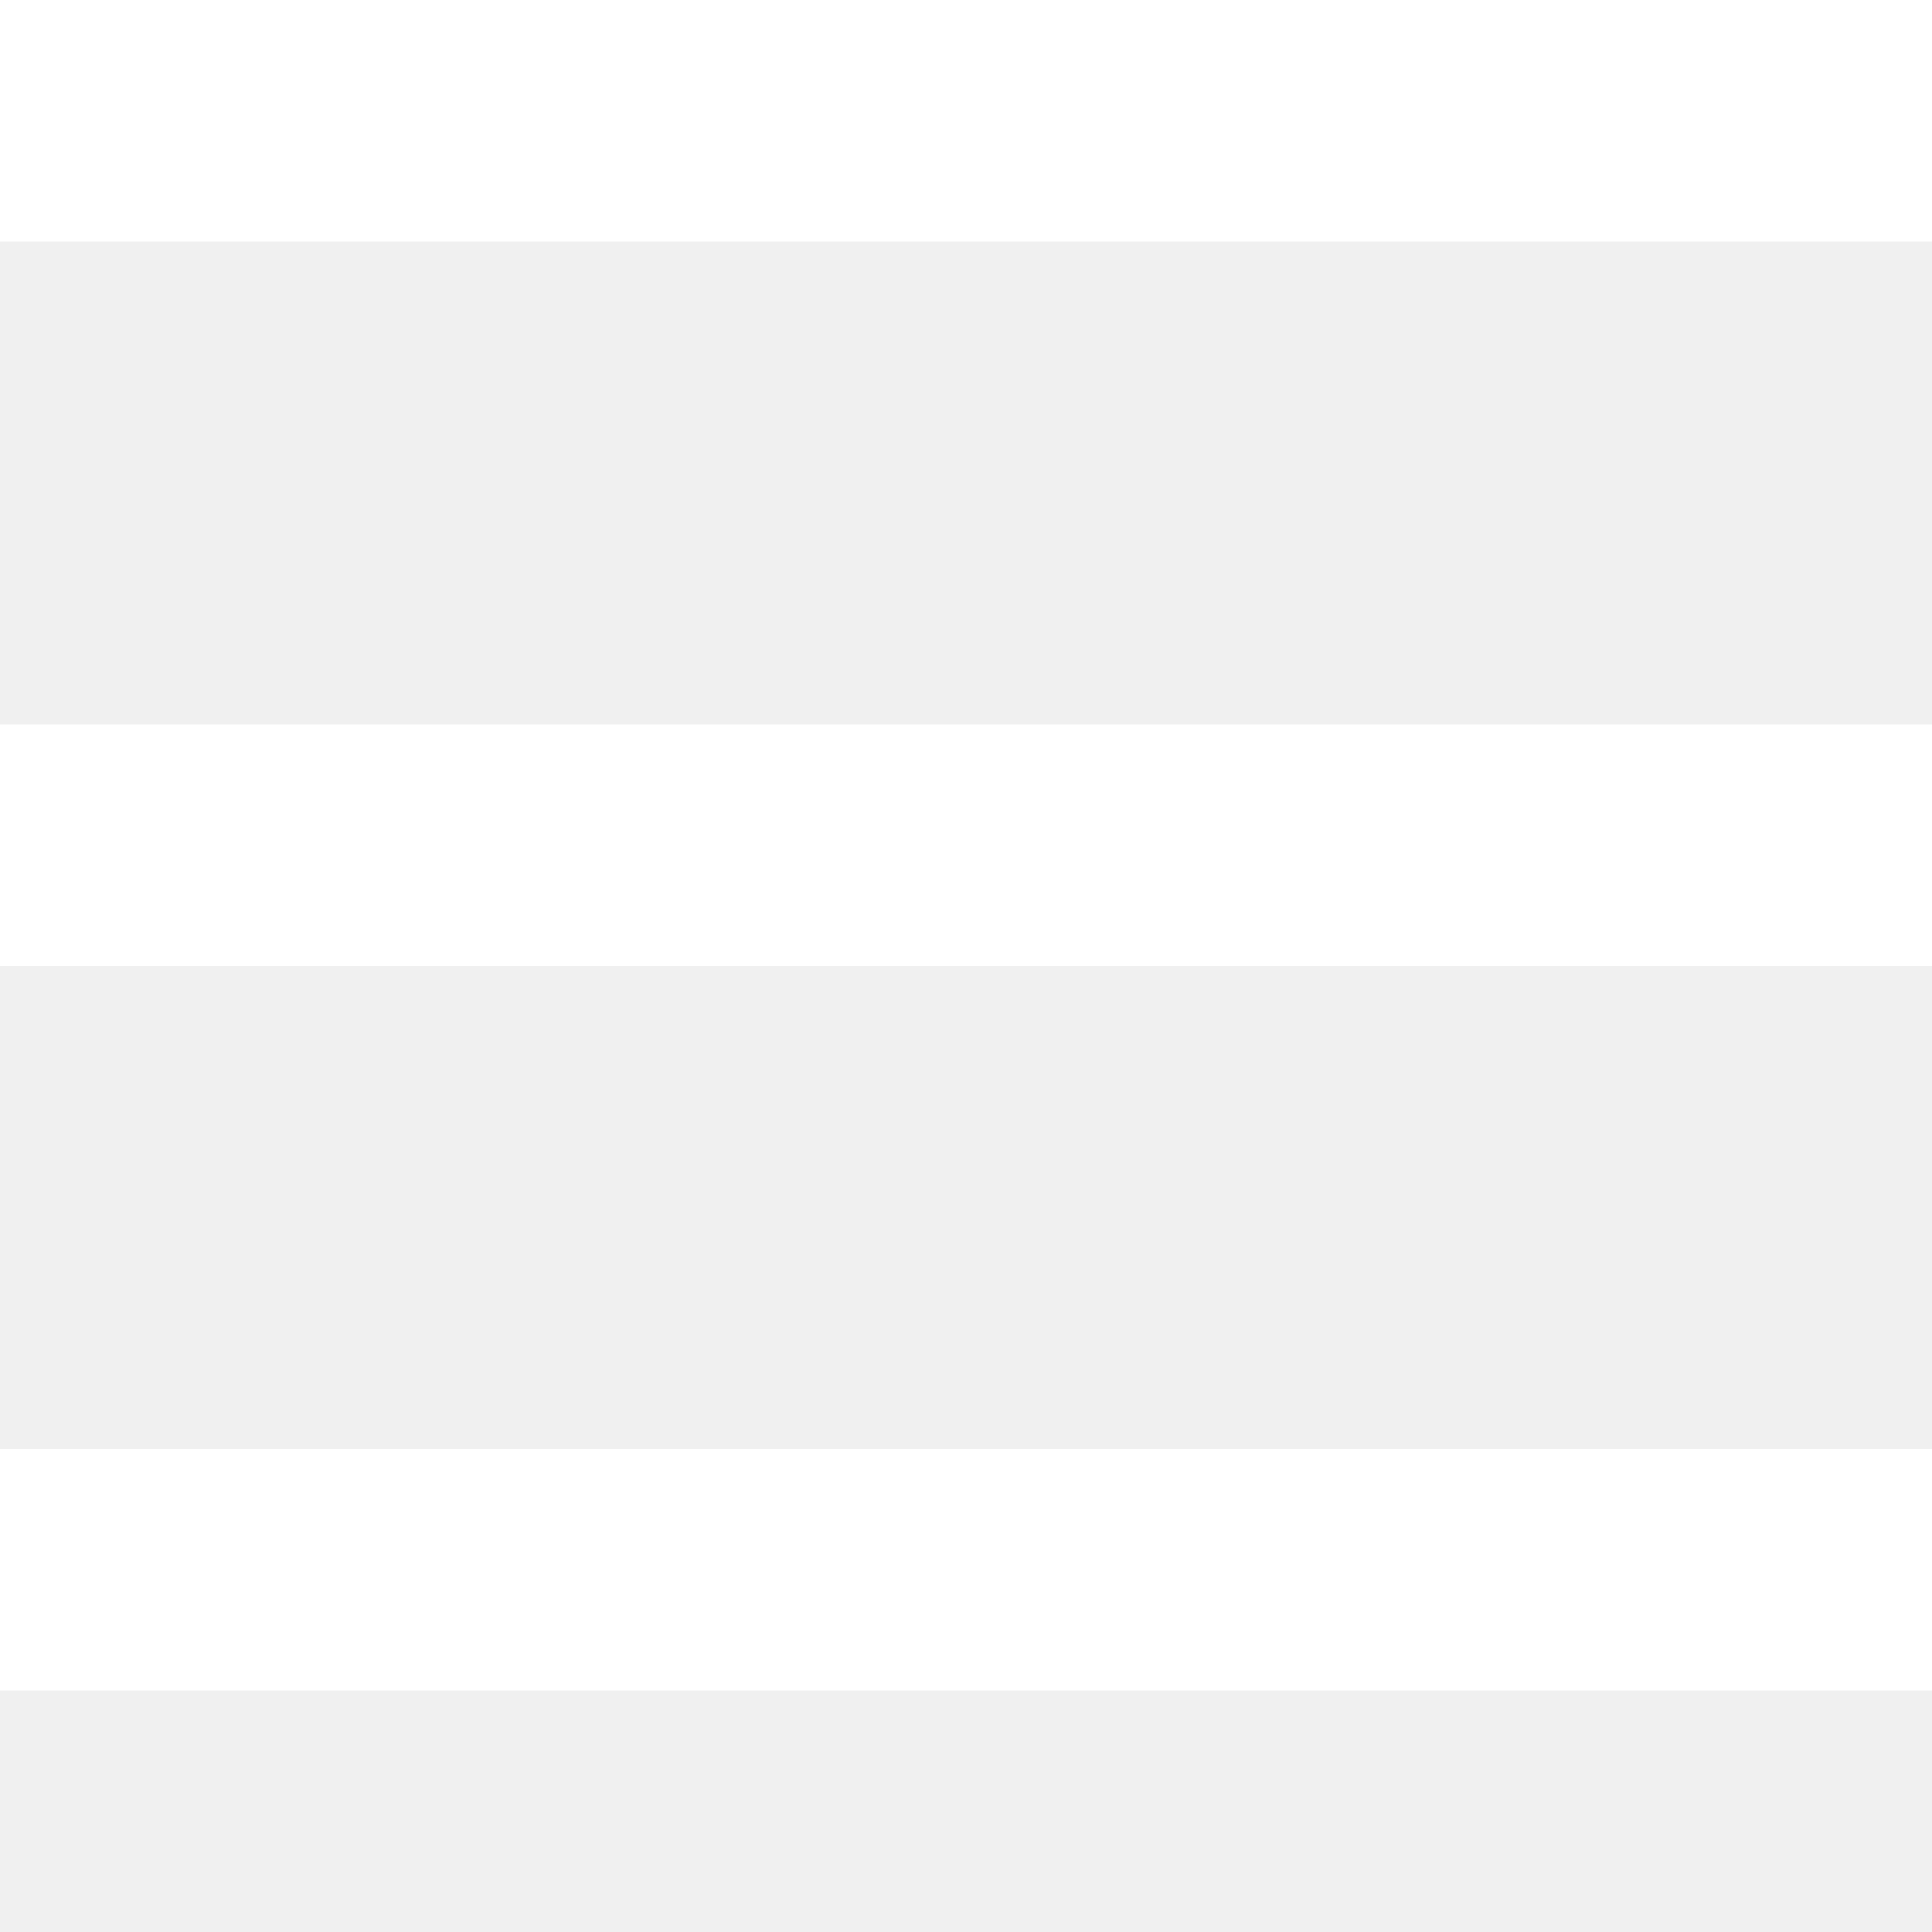
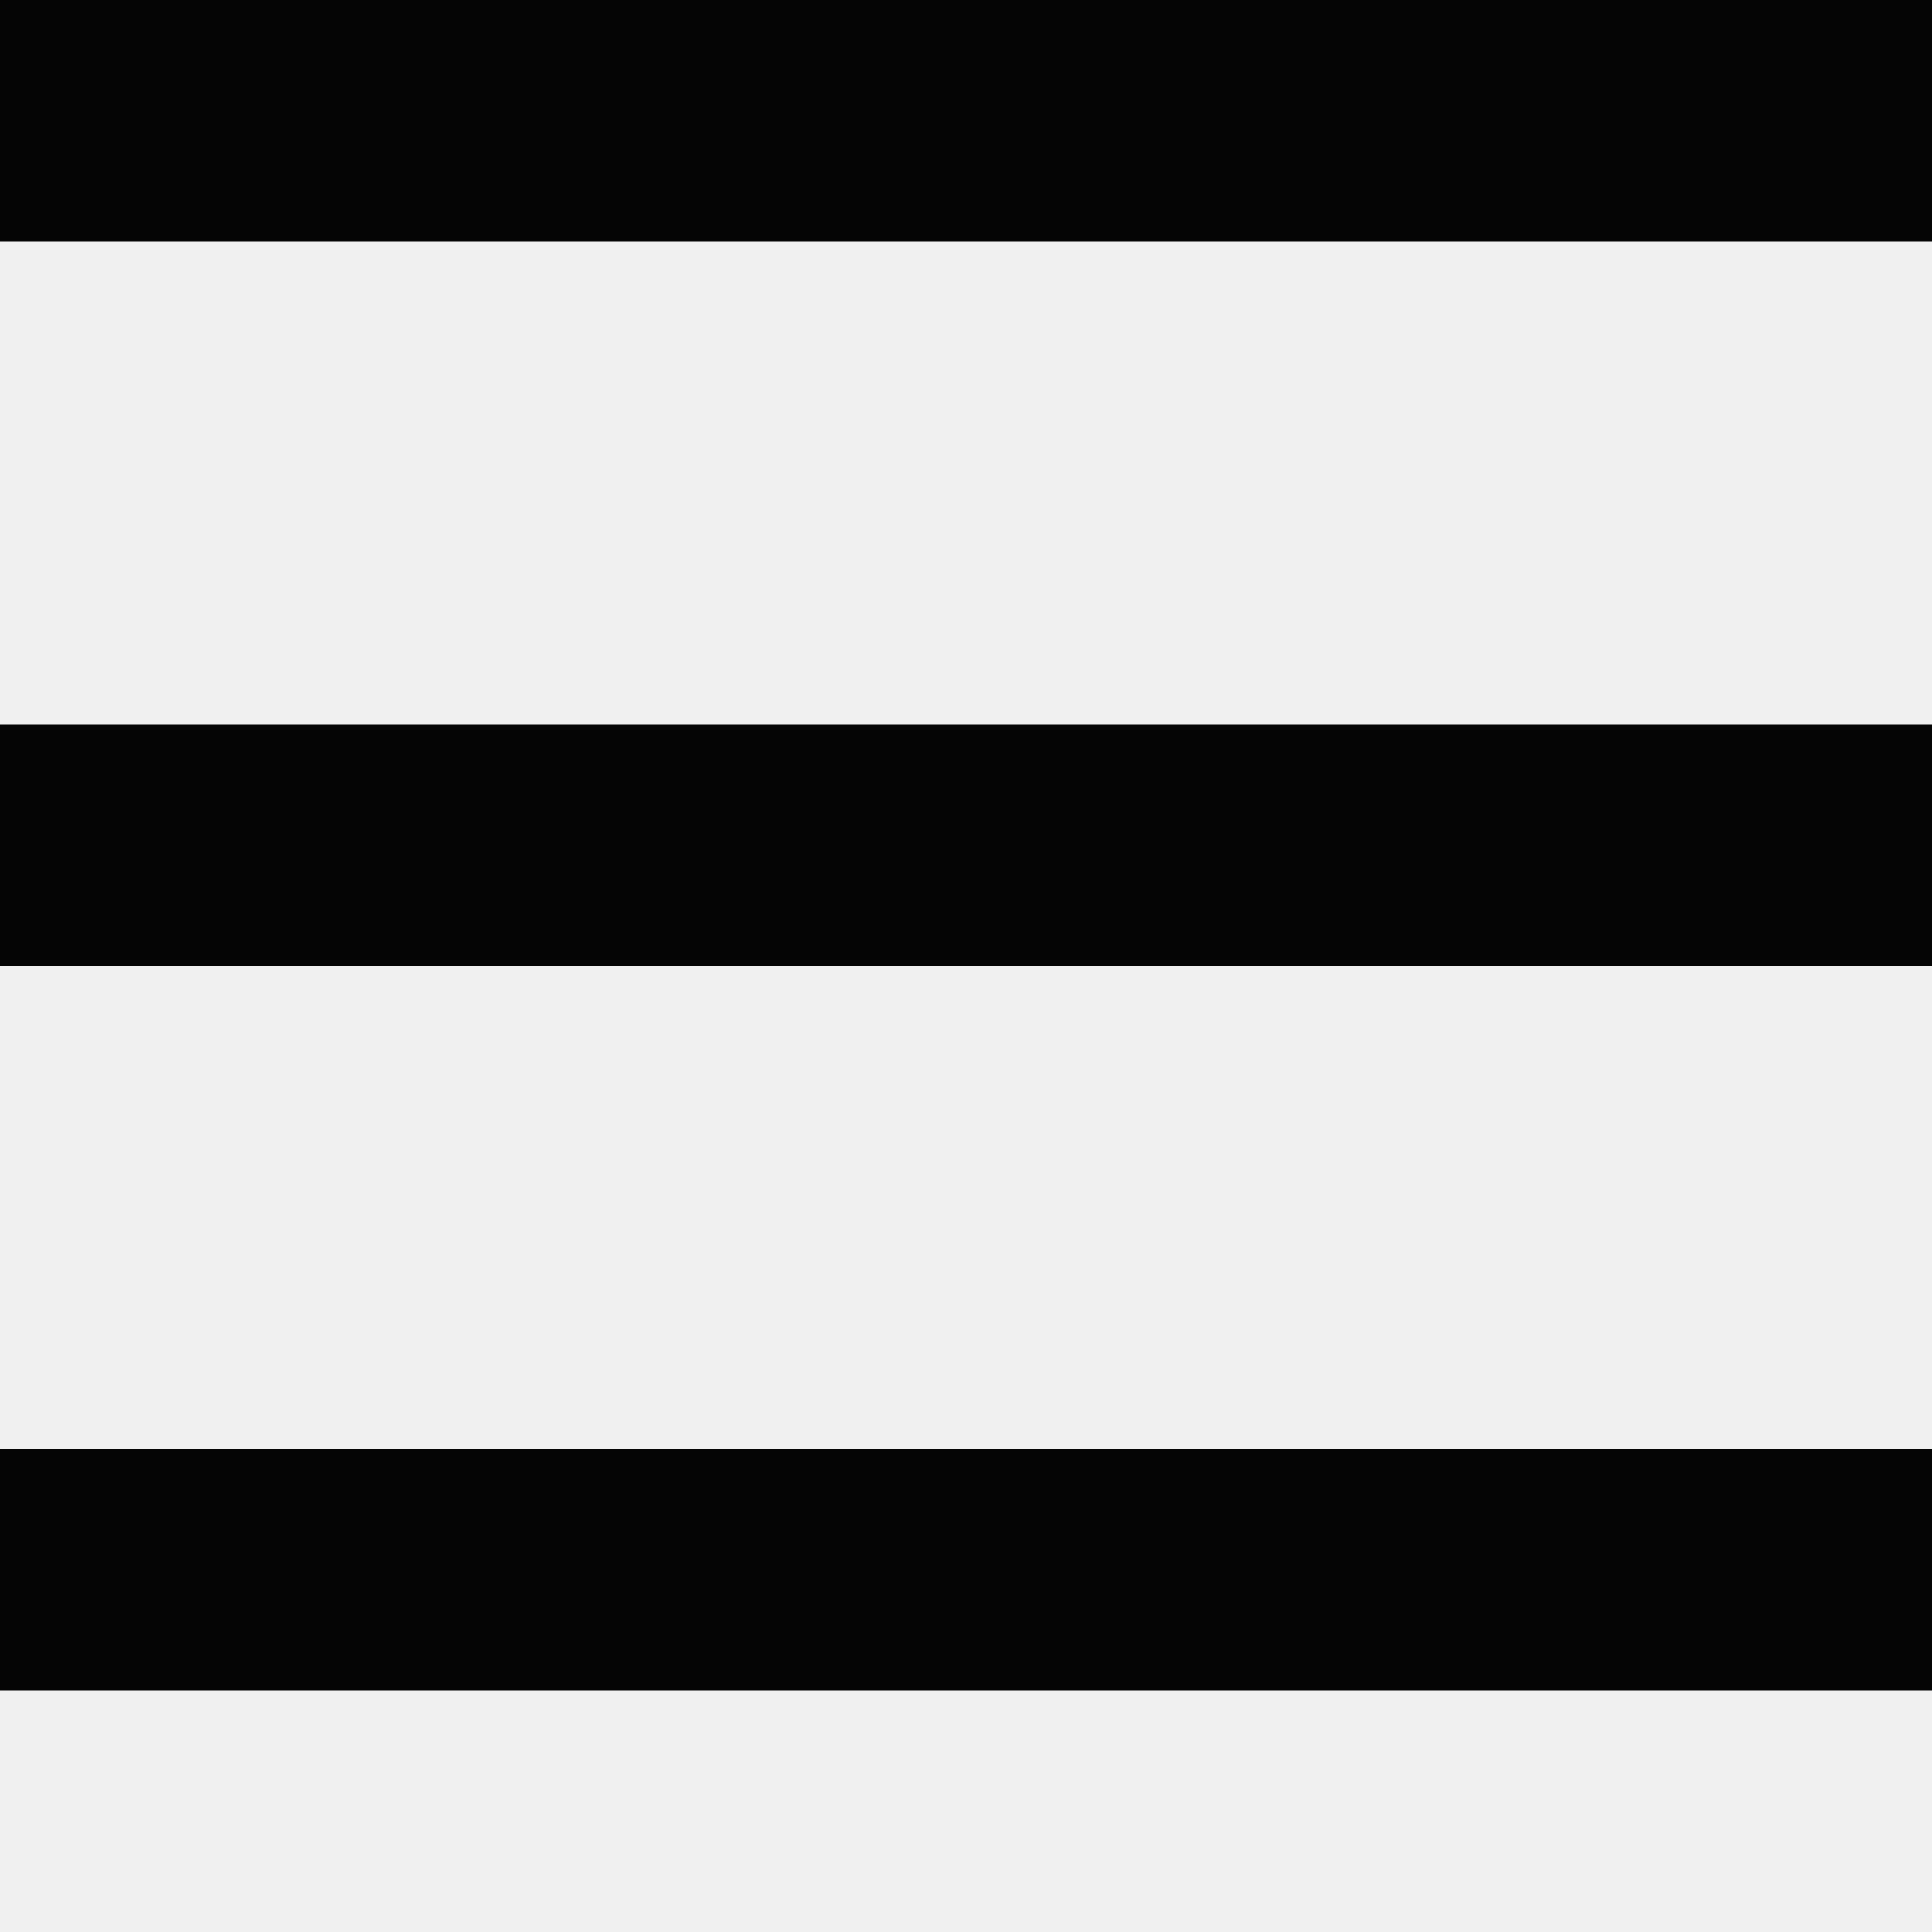
<svg xmlns="http://www.w3.org/2000/svg" width="16px" height="16px" viewBox="0 0 16 16" zoomAndPan="disable" preserveAspectRatio="none">
-   <style type="text/css"> line { stroke: #ffffff; stroke-width: 2; } </style>
+   <style type="text/css"> line { stroke: #050505; stroke-width: 2; } </style>
  <line x1="0" y1="1" x2="16" y2="1" />
  <line x1="0" y1="7" x2="16" y2="7" />
  <line x1="0" y1="13" x2="16" y2="13" />
</svg>
